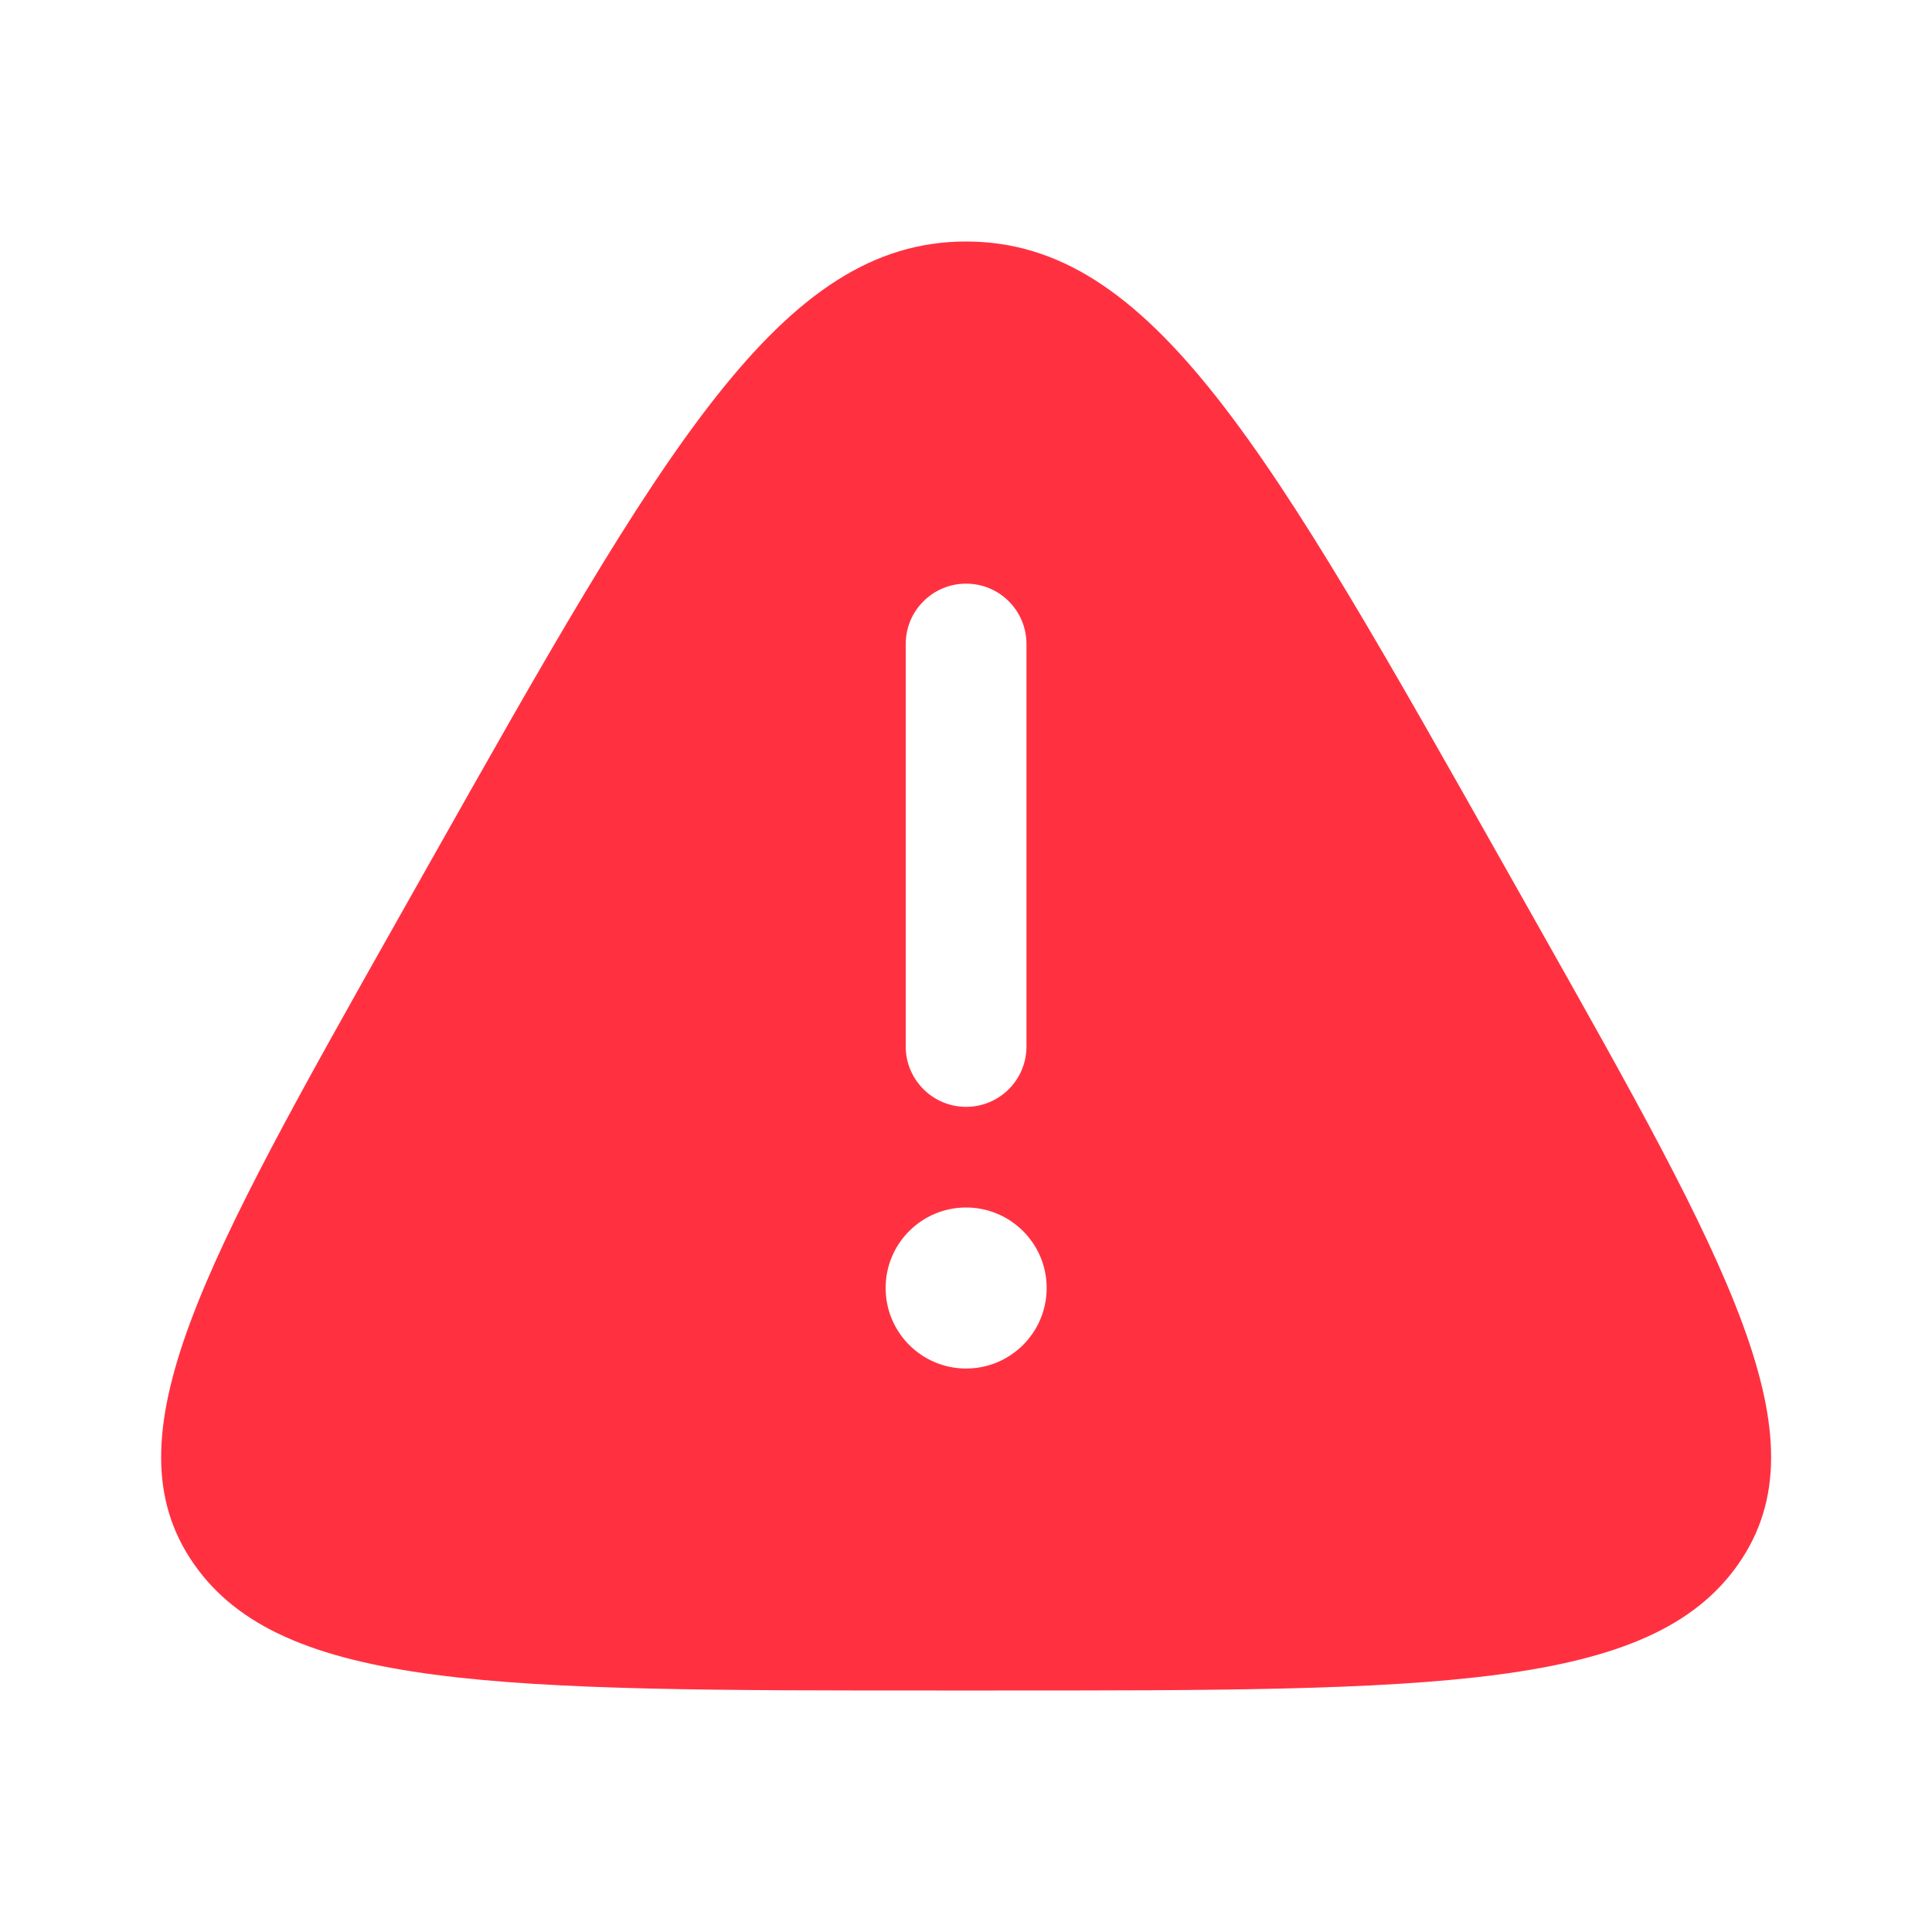
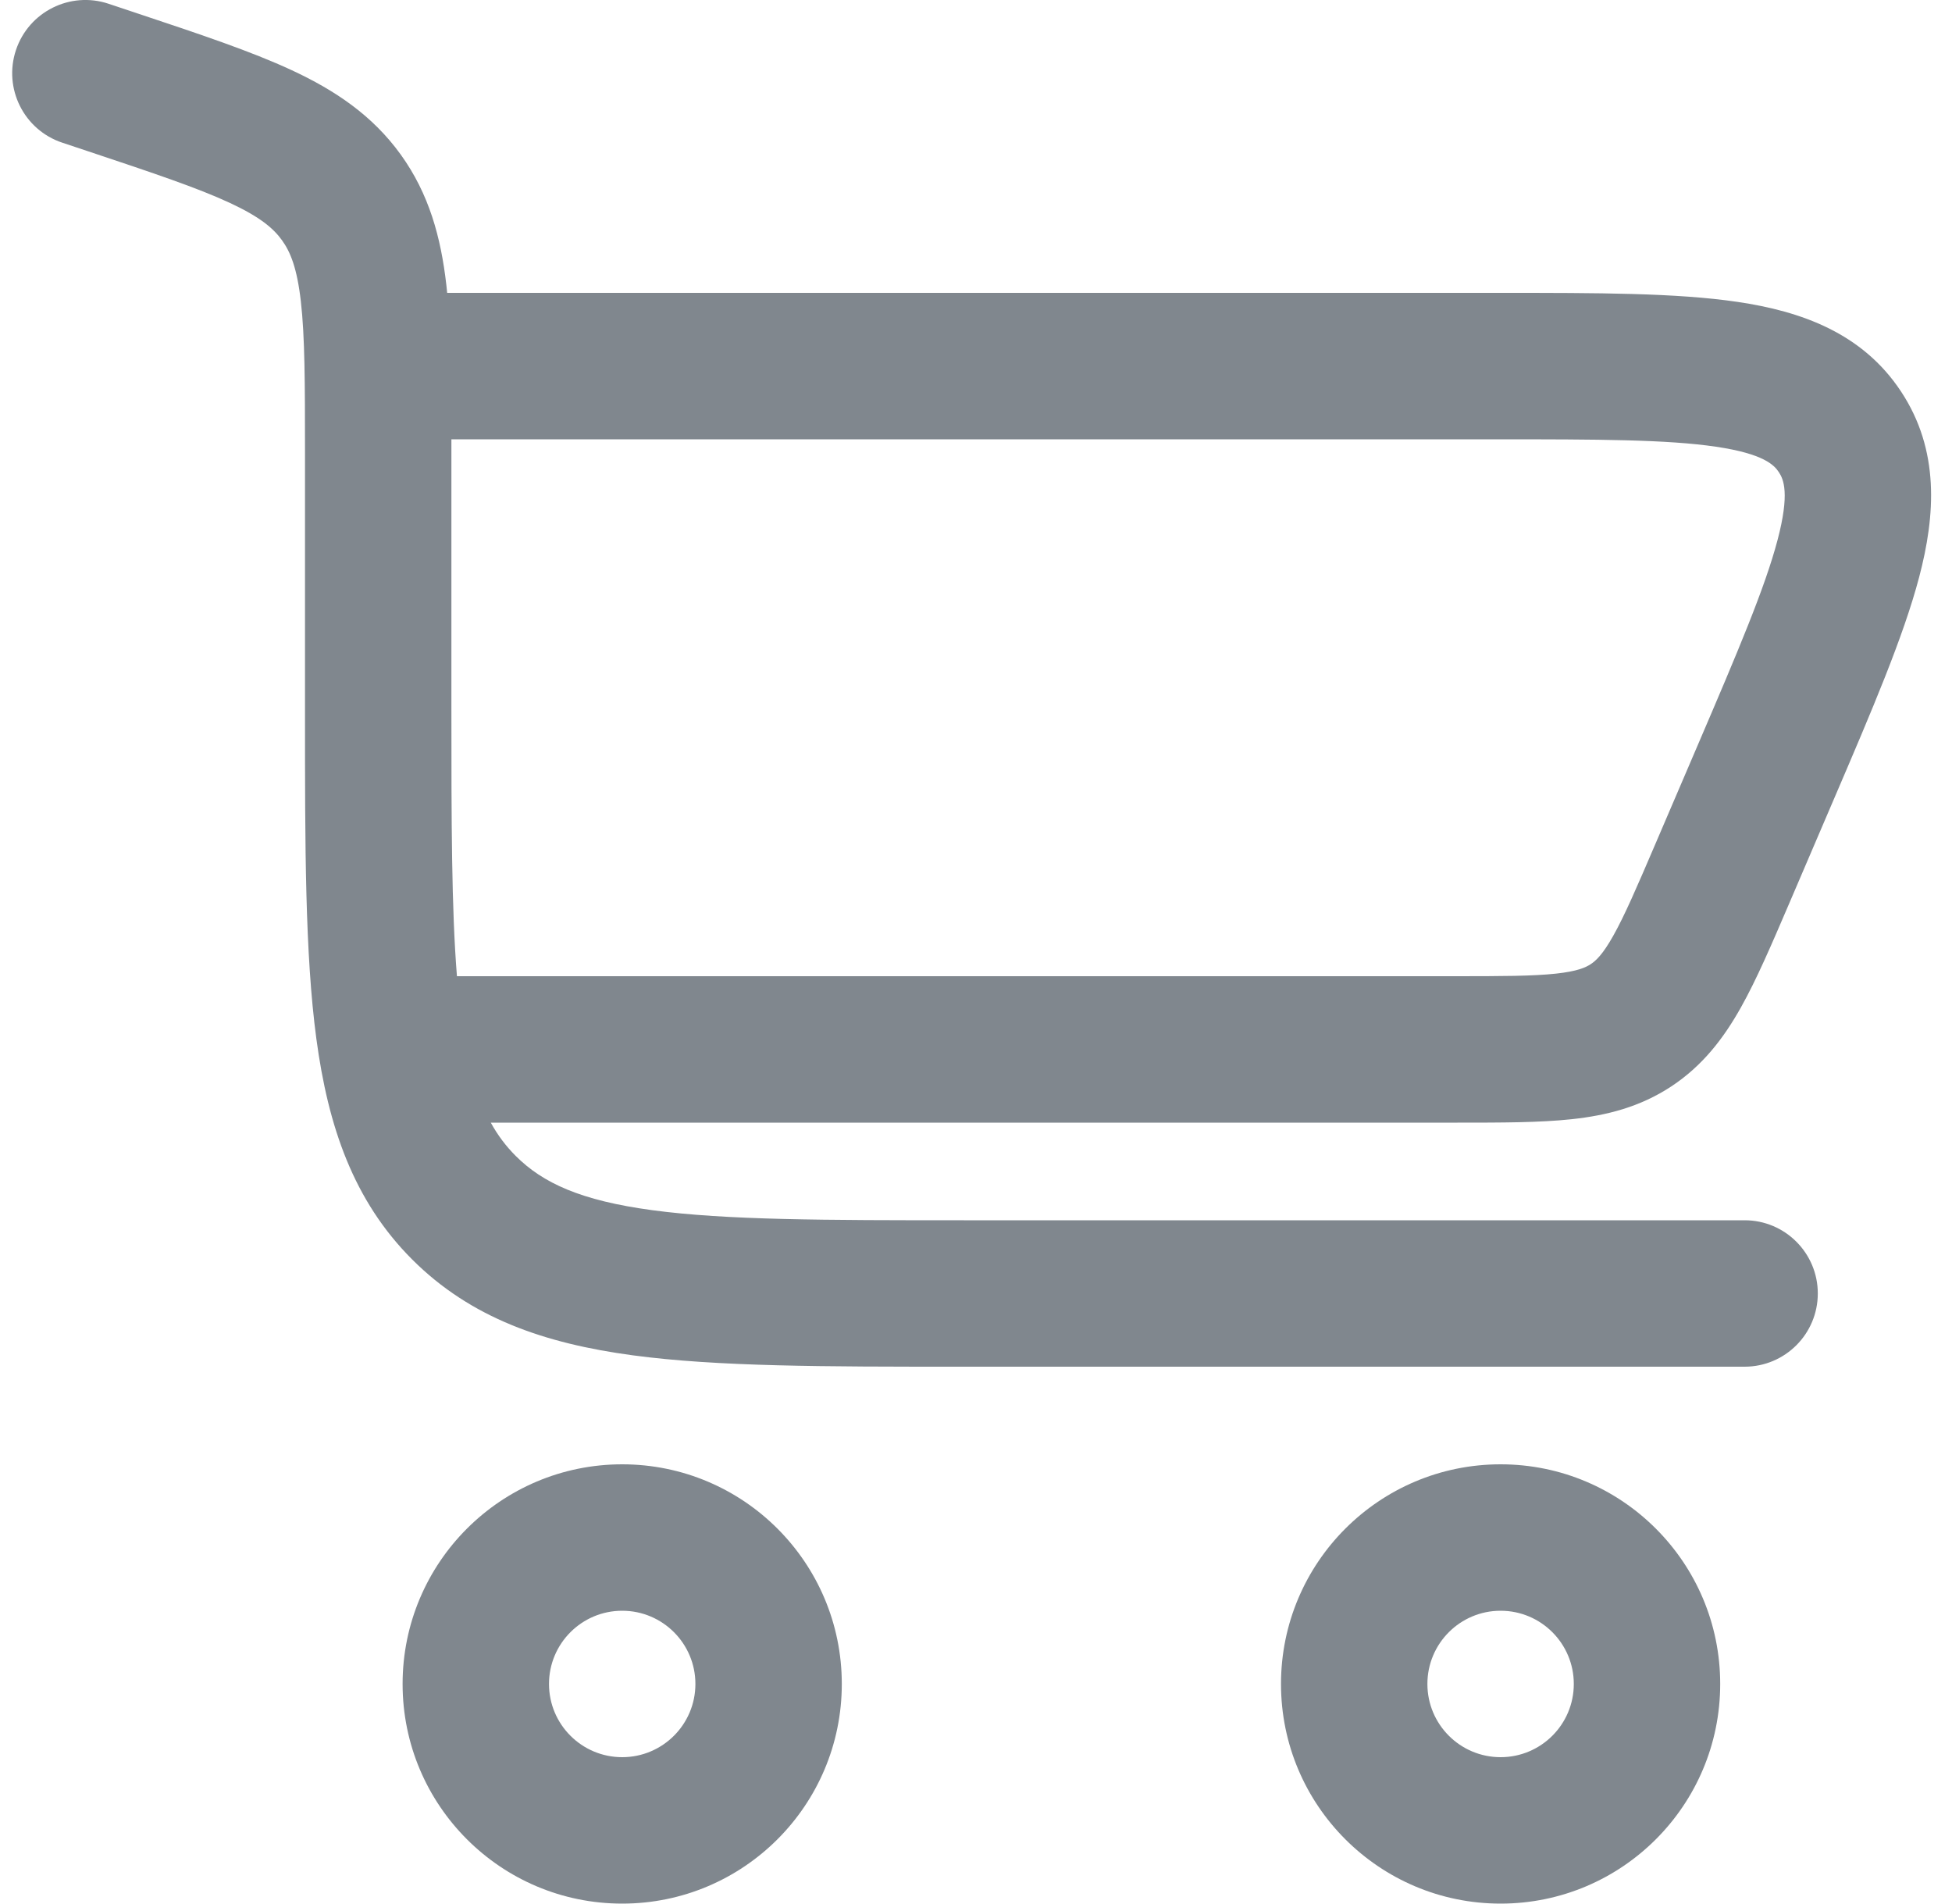
- <svg xmlns="http://www.w3.org/2000/svg" width="20" height="20" viewBox="0 0 20 20" fill="none">
-   <path fill-rule="evenodd" clip-rule="evenodd" d="M4.428 8.968C6.86 4.656 8.076 2.5 10.001 2.5C11.927 2.5 13.143 4.656 15.575 8.968L15.878 9.505C17.899 13.088 18.909 14.88 17.996 16.19C17.083 17.5 14.823 17.5 10.304 17.5H9.698C5.179 17.5 2.92 17.5 2.007 16.19C1.093 14.88 2.104 13.088 4.125 9.505L4.428 8.968ZM10.001 6.042C10.347 6.042 10.626 6.321 10.626 6.667V10.833C10.626 11.178 10.347 11.458 10.001 11.458C9.656 11.458 9.376 11.178 9.376 10.833V6.667C9.376 6.321 9.656 6.042 10.001 6.042ZM10.001 14.167C10.461 14.167 10.835 13.794 10.835 13.333C10.835 12.873 10.461 12.5 10.001 12.5C9.541 12.5 9.168 12.873 9.168 13.333C9.168 13.794 9.541 14.167 10.001 14.167Z" fill="#FF3141" />
+ <svg xmlns="http://www.w3.org/2000/svg" width="80" height="78" viewBox="0 0 80 78" fill="none">
+   <path d="M4.449 0.154C2.877 -0.37 1.178 0.48 0.654 2.051C0.13 3.623 0.979 5.322 2.551 5.846L3.611 6.199C6.316 7.101 8.105 7.702 9.423 8.315C10.671 8.896 11.21 9.363 11.556 9.843C11.902 10.322 12.174 10.982 12.33 12.349C12.495 13.793 12.5 15.68 12.5 18.532V29.22C12.5 34.69 12.5 39.099 12.966 42.567C13.45 46.167 14.486 49.199 16.893 51.607C19.301 54.014 22.332 55.05 25.933 55.534C29.401 56 33.81 56 39.28 56H71.5C73.157 56 74.5 54.657 74.5 53C74.5 51.343 73.157 50 71.5 50H39.5C33.758 50 29.754 49.994 26.732 49.587C23.797 49.193 22.243 48.471 21.136 47.364C20.749 46.977 20.409 46.536 20.114 46H59.734C61.527 46 63.105 46 64.414 45.859C65.832 45.706 67.206 45.366 68.498 44.514C69.79 43.661 70.644 42.533 71.343 41.29C71.989 40.142 72.61 38.692 73.317 37.044L75.184 32.687C76.722 29.099 78.008 26.097 78.652 23.655C79.324 21.108 79.499 18.449 77.914 16.046C76.329 13.642 73.816 12.755 71.21 12.37C68.713 12 65.447 12 61.543 12H18.327C18.316 11.888 18.304 11.777 18.292 11.668C18.07 9.729 17.588 7.95 16.424 6.334C15.259 4.719 13.723 3.698 11.954 2.875C10.289 2.101 8.172 1.395 5.666 0.56L4.449 0.154ZM18.5 18H61.301C65.51 18 68.326 18.008 70.332 18.305C72.281 18.593 72.712 19.055 72.905 19.349C73.099 19.642 73.353 20.22 72.851 22.125C72.334 24.085 71.232 26.677 69.574 30.545L67.859 34.545C67.078 36.368 66.582 37.516 66.114 38.348C65.681 39.117 65.405 39.366 65.195 39.505C64.984 39.643 64.647 39.799 63.77 39.894C62.821 39.996 61.571 40 59.587 40H18.727C18.504 37.218 18.5 33.688 18.5 29V18.366C18.5 18.243 18.5 18.121 18.5 18Z" fill="#80878E" />
+   <path d="M16.5 69C16.5 73.971 20.529 78 25.5 78C30.47 78 34.5 73.971 34.5 69C34.5 64.029 30.47 60 25.5 60C20.529 60 16.5 64.029 16.5 69ZM25.5 72C23.843 72 22.5 70.657 22.5 69C22.5 67.343 23.843 66 25.5 66C27.157 66 28.5 67.343 28.5 69C28.5 70.657 27.157 72 25.5 72Z" fill="#80878E" />
+   <path d="M61.5 78C56.529 78 52.5 73.971 52.5 69C52.5 64.03 56.529 60 61.5 60C66.47 60 70.5 64.03 70.5 69C70.5 73.971 66.47 78 61.5 78ZM58.5 69C58.5 70.657 59.843 72 61.5 72C63.157 72 64.5 70.657 64.5 69C64.5 67.343 63.157 66 61.5 66C59.843 66 58.5 67.343 58.5 69Z" fill="#80878E" />
</svg>
